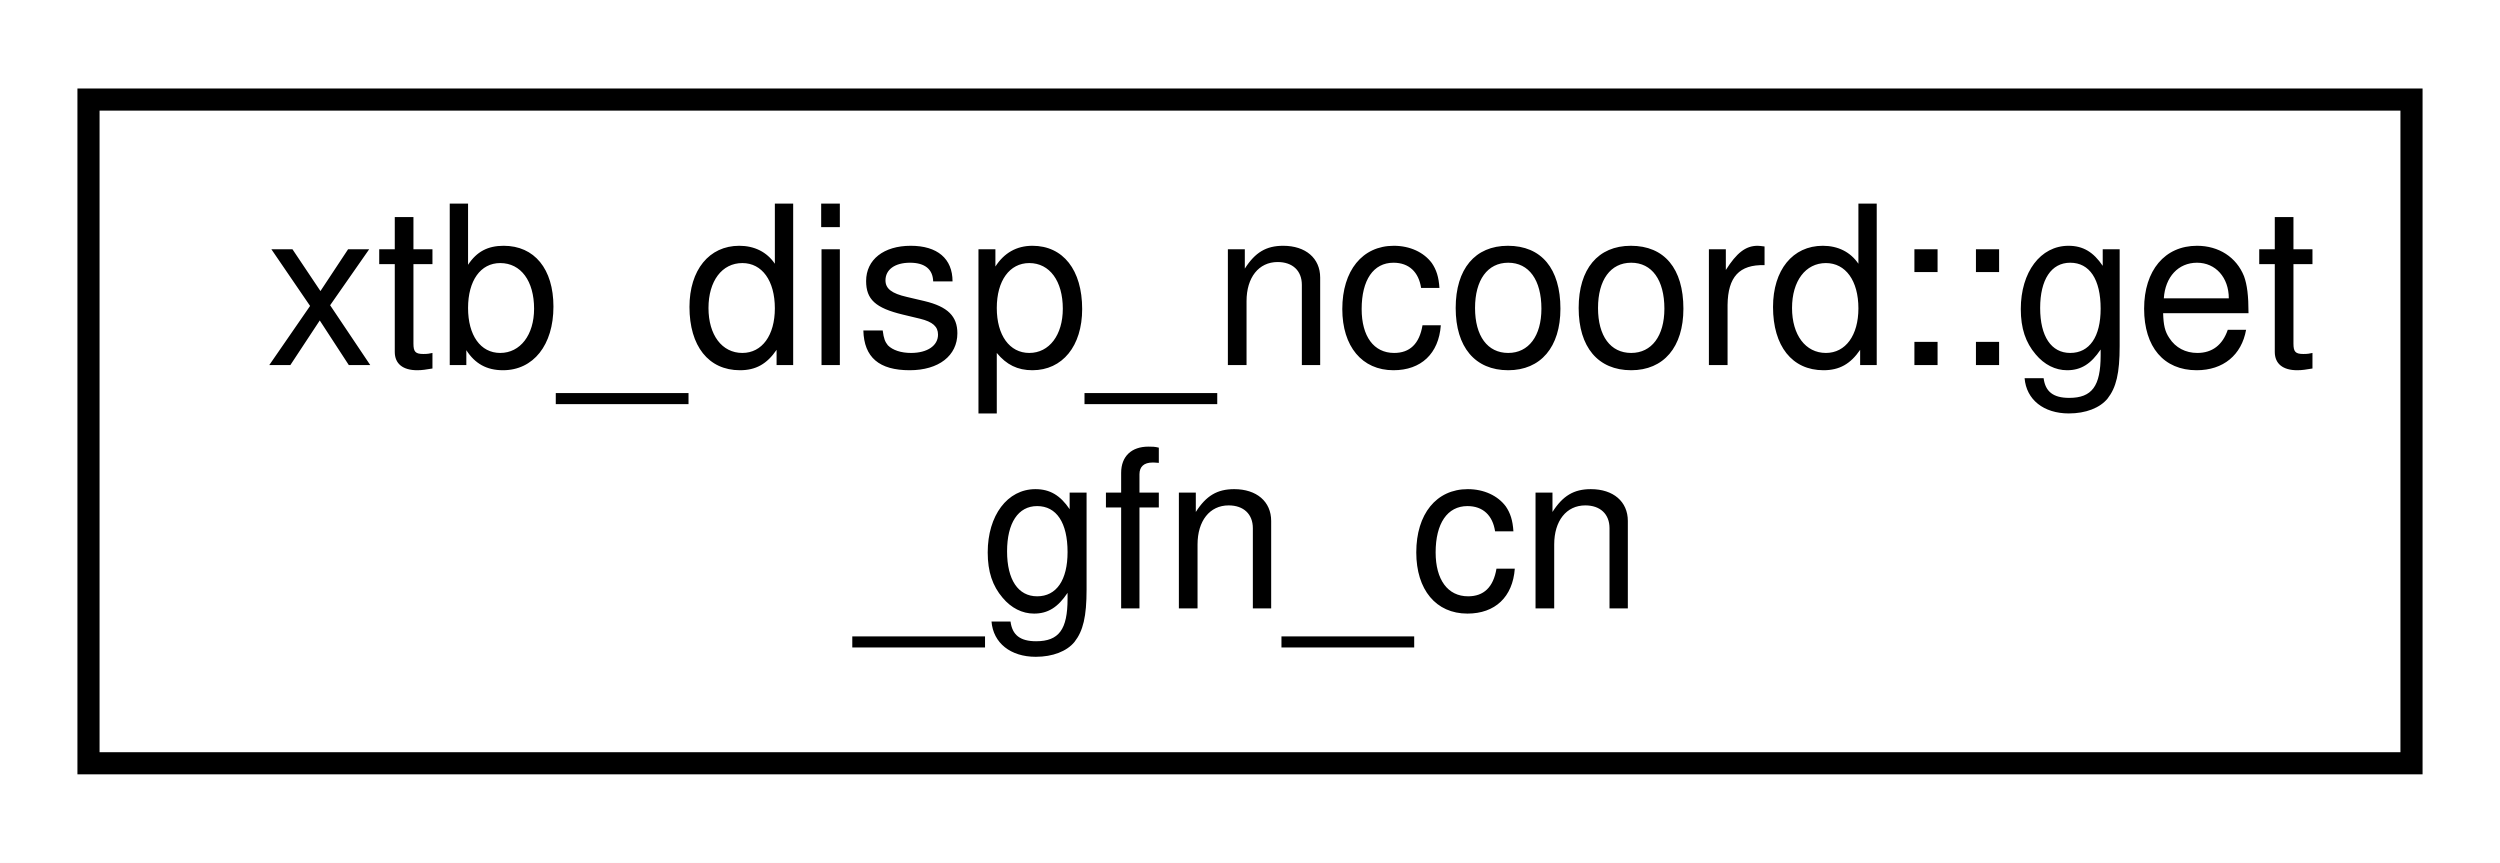
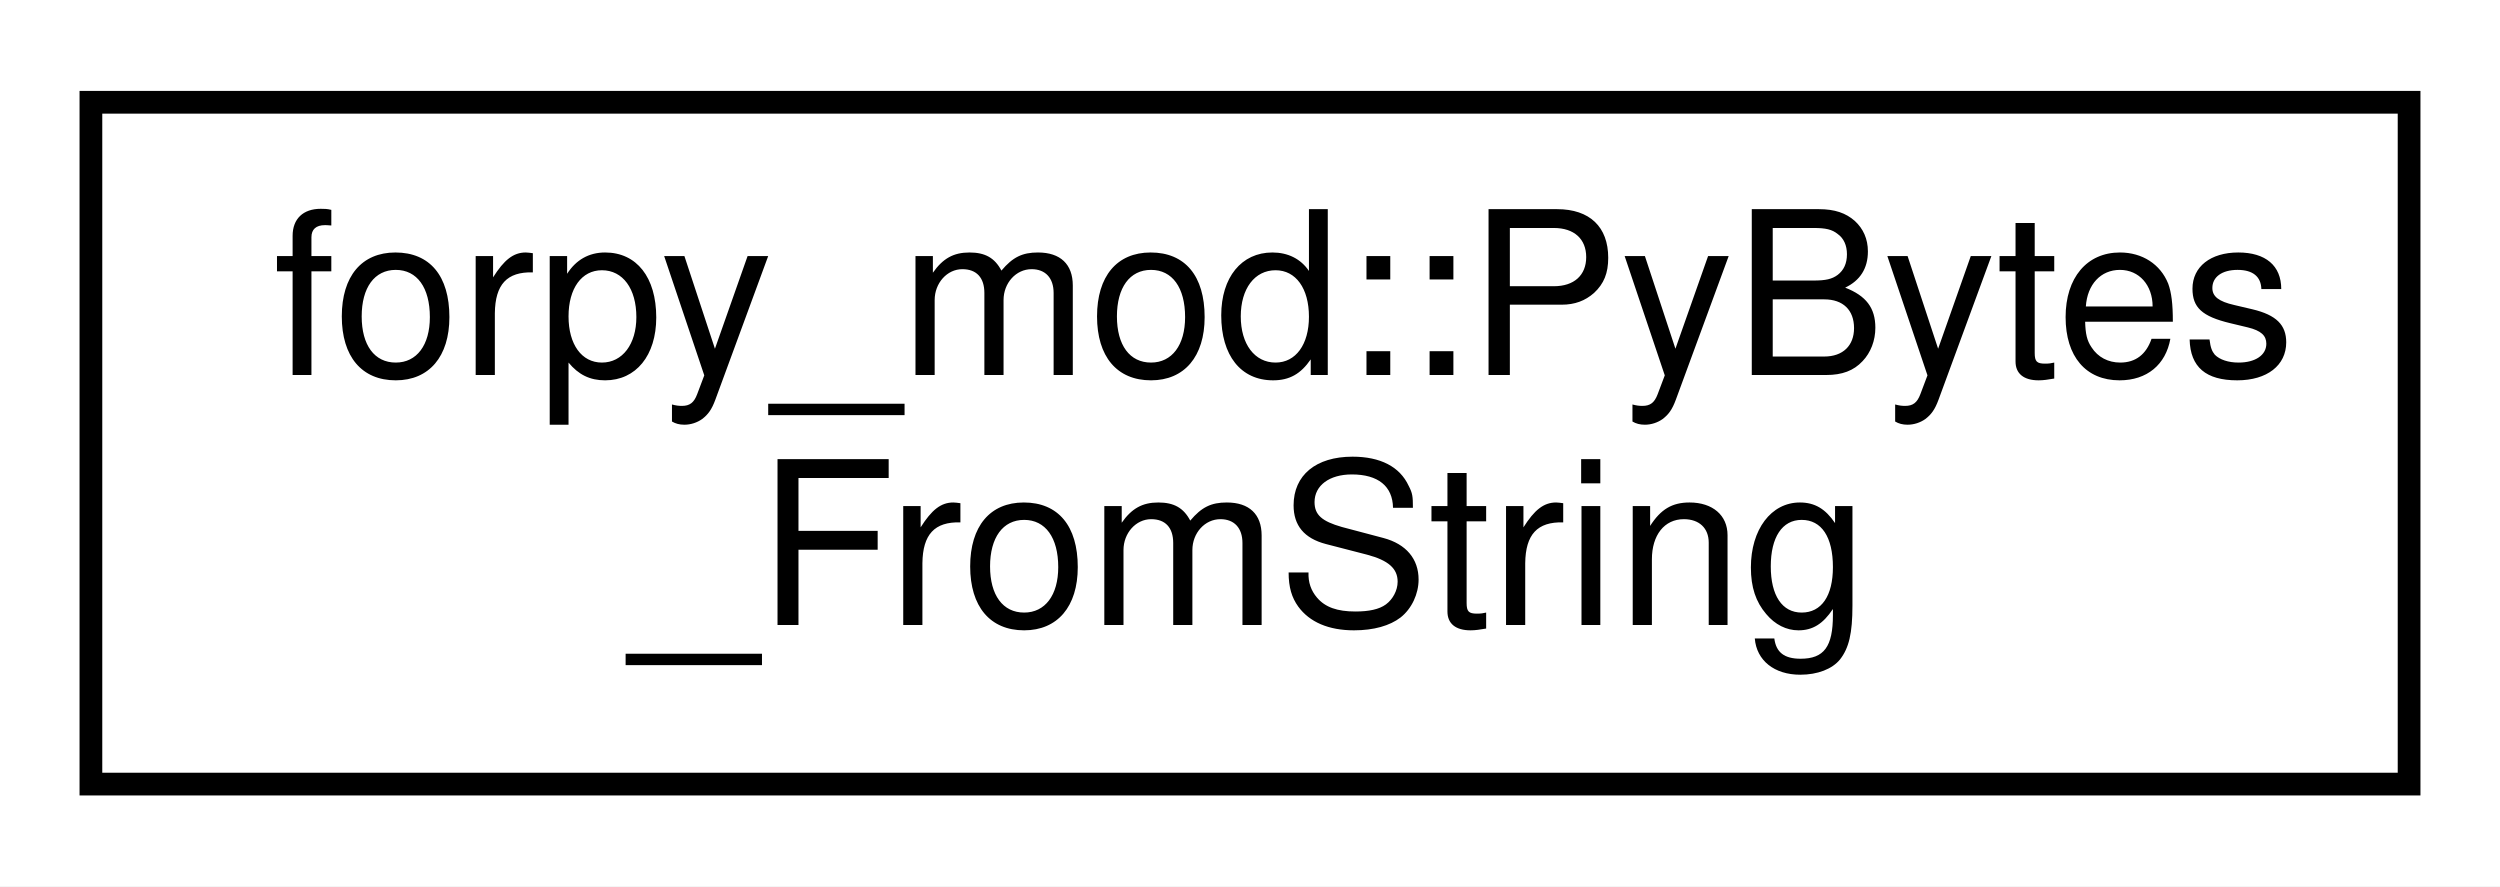
- <svg xmlns="http://www.w3.org/2000/svg" xmlns:xlink="http://www.w3.org/1999/xlink" width="113pt" height="39pt" viewBox="0.00 0.00 113.00 39.00">
+ <svg xmlns="http://www.w3.org/2000/svg" xmlns:xlink="http://www.w3.org/1999/xlink" width="110pt" height="39pt" viewBox="0.00 0.00 110.00 39.00">
  <g id="graph0" class="graph" transform="scale(1 1) rotate(0) translate(4 35)">
-     <polygon fill="white" stroke="transparent" points="-4,4 -4,-35 109,-35 109,4 -4,4" />
+     <polygon fill="white" stroke="transparent" points="-4,4 -4,-35 106,-35 106,4 -4,4" />
    <g id="node1" class="node">
      <g id="a_node1">
-         <a xlink:href="interfacextb__disp__ncoord_1_1get__gfn__cn.html" target="_top" xlink:title=" ">
-           <polygon fill="white" stroke="black" points="0,-0.5 0,-30.5 105,-30.5 105,-0.5 0,-0.5" />
-           <text text-anchor="start" x="8" y="-18.5" font-family="Helvetica,sans-Serif" font-size="10.00">xtb_disp_ncoord::get</text>
-           <text text-anchor="middle" x="52.5" y="-7.5" font-family="Helvetica,sans-Serif" font-size="10.00">_gfn_cn</text>
+         <a xlink:href="interfaceforpy__mod_1_1PyBytes__FromString.html" target="_top" xlink:title=" ">
+           <polygon fill="white" stroke="black" points="0,-0.5 0,-30.5 102,-30.5 102,-0.5 0,-0.5" />
+           <text text-anchor="start" x="8" y="-18.5" font-family="Helvetica,sans-Serif" font-size="10.00">forpy_mod::PyBytes</text>
+           <text text-anchor="middle" x="51" y="-7.5" font-family="Helvetica,sans-Serif" font-size="10.00">_FromString</text>
        </a>
      </g>
    </g>
  </g>
</svg>
